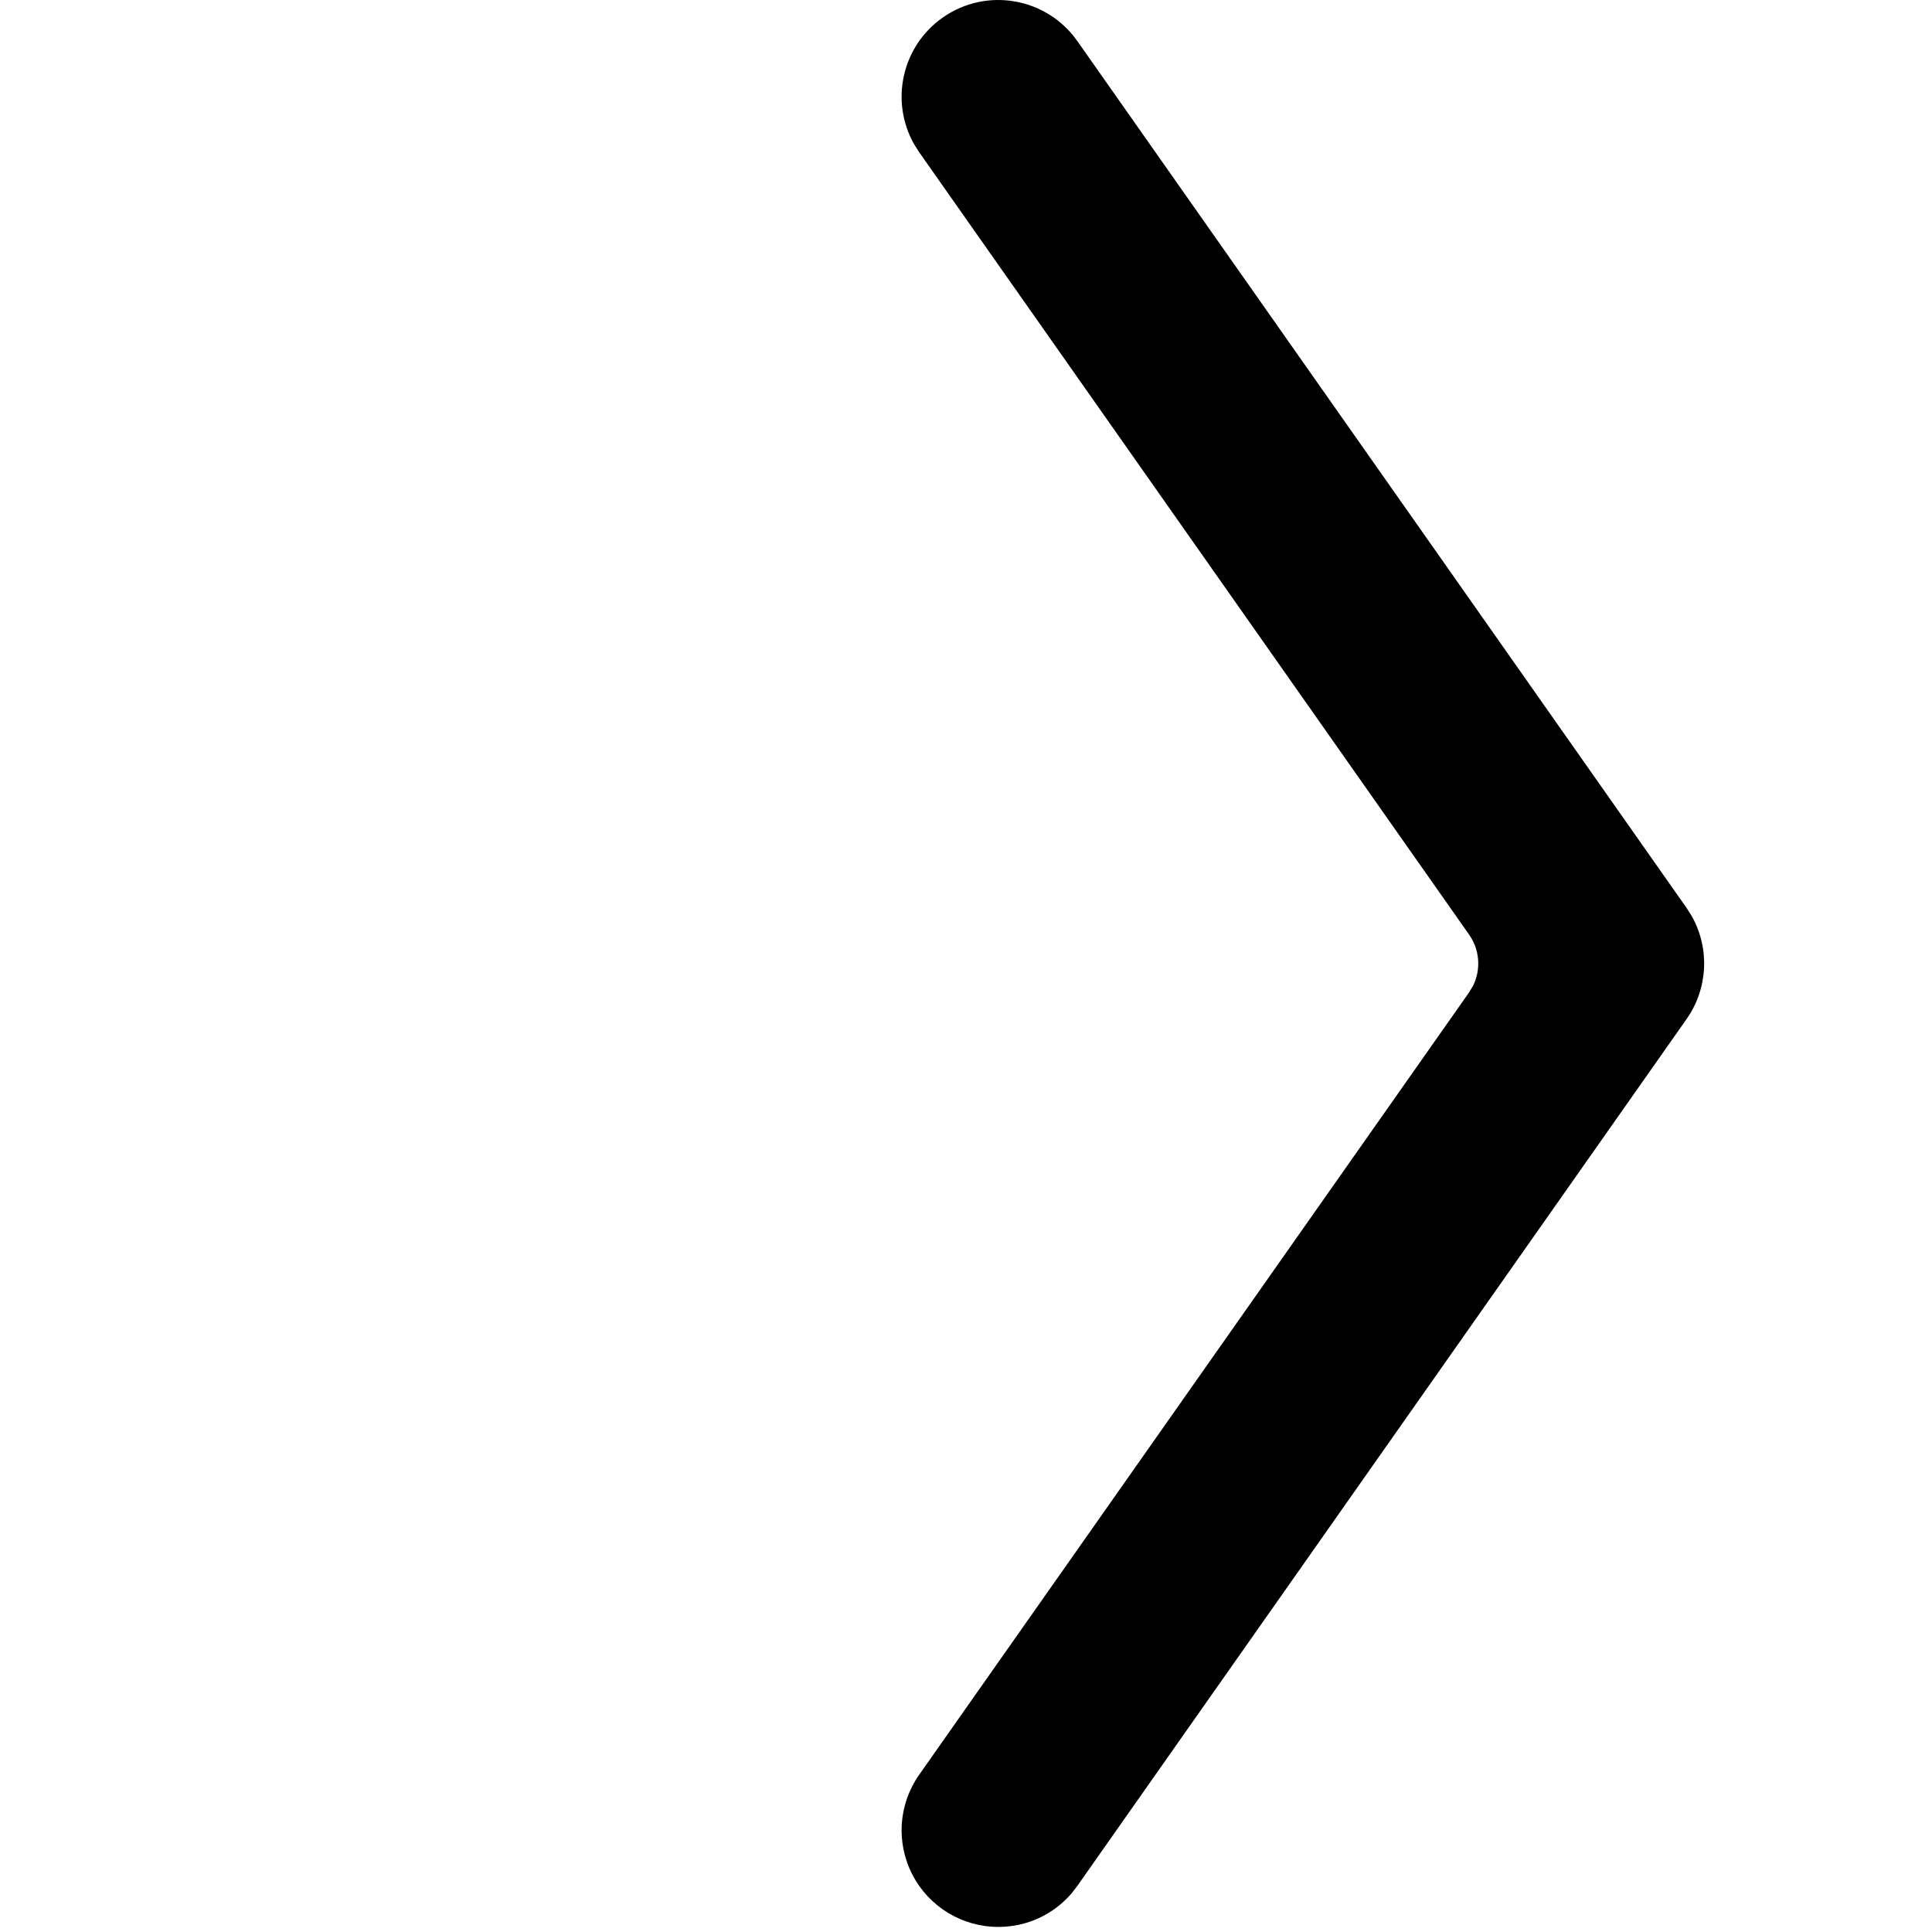
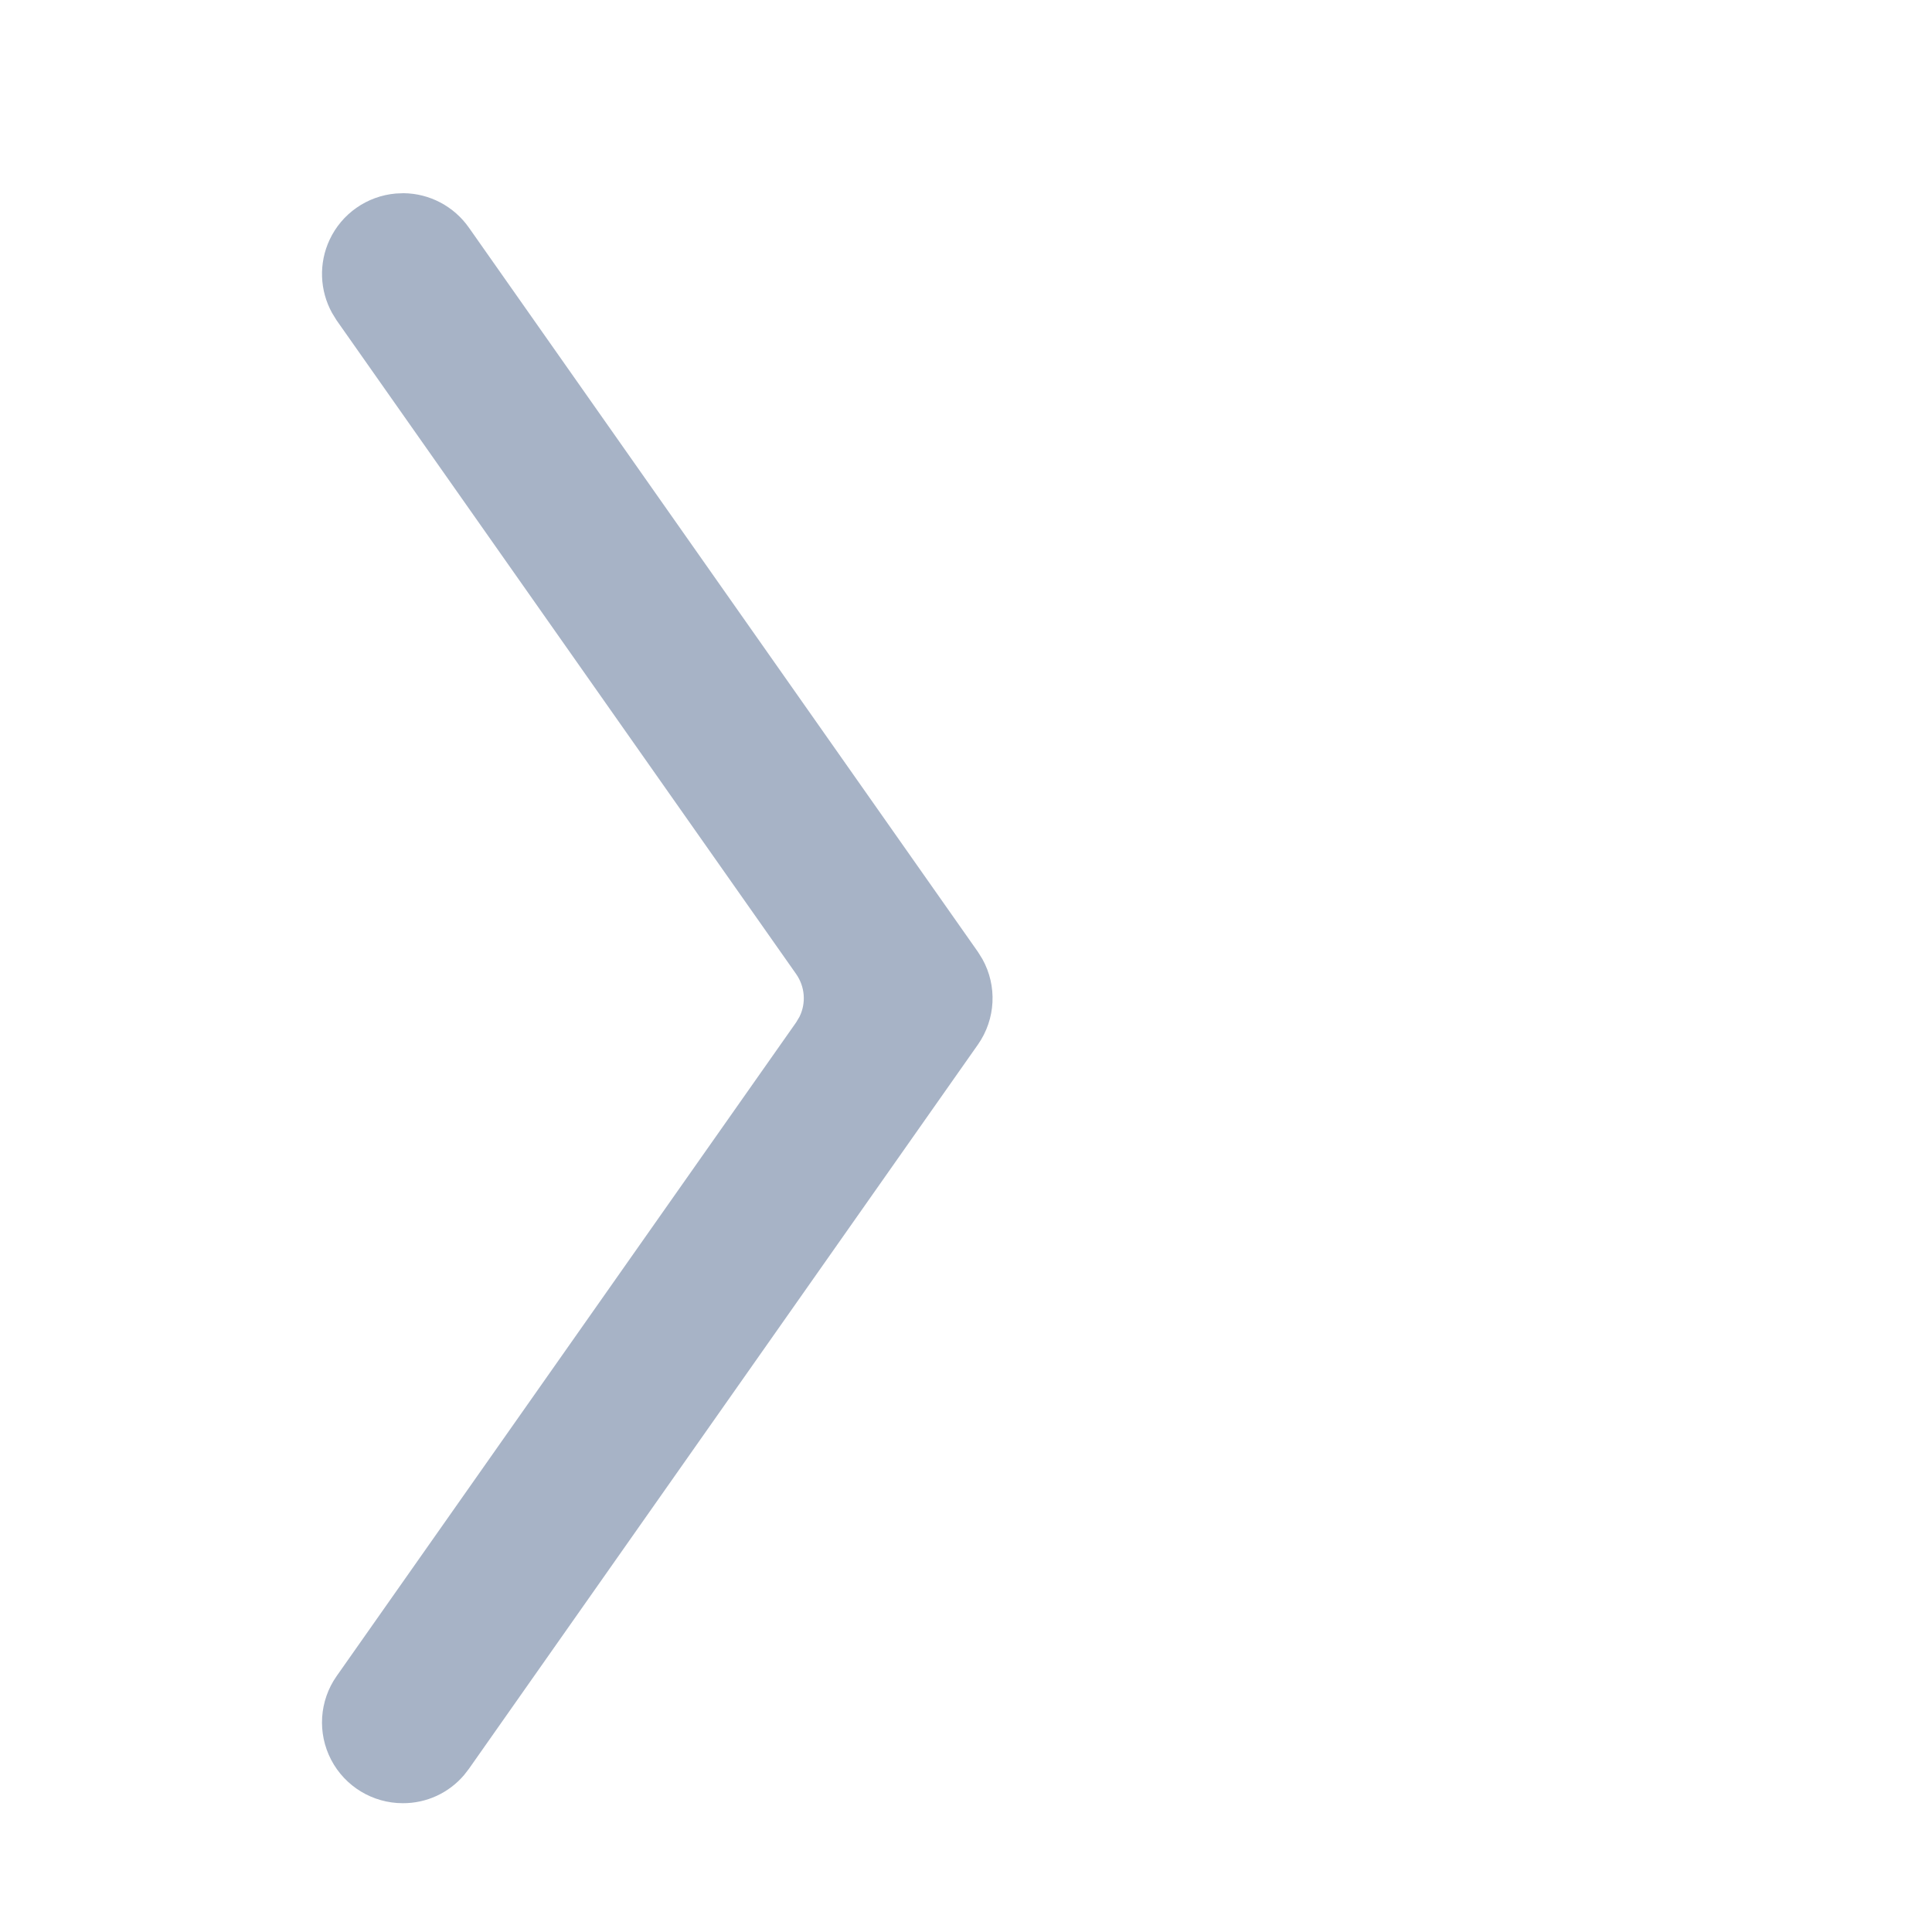
- <svg xmlns="http://www.w3.org/2000/svg" width="30" height="30" viewbox="0 0 30 30" code="81127" transform="">
-   <path d="M26.191 14.101L16.731 0.641C16.256-0.038 15.32-0.204 14.641 0.271 14.002 0.718 13.817 1.573 14.194 2.239L14.271 2.361 22.811 14.511C22.978 14.747 22.999 15.053 22.874 15.306L22.811 15.411 14.271 27.561C13.95 28.019 13.911 28.618 14.17 29.114 14.428 29.61 14.942 29.921 15.501 29.921 15.942 29.923 16.359 29.729 16.642 29.397L16.731 29.281 26.191 15.821C26.522 15.348 26.55 14.731 26.274 14.233L26.191 14.101 16.731 0.641 26.191 14.101Z" />
+ <svg xmlns="http://www.w3.org/2000/svg" width="30" height="30" viewBox="0 0 30 30">
+   <g fill="none" fill-rule="evenodd" class="angle-double-right-secondary">
+     <path fill="#A7B3C6" fill-rule="nonzero" d="M6.267,3 L6.146,3.005 C5.699,3.044 5.308,3.317 5.118,3.723 C4.947,4.089 4.964,4.511 5.156,4.859 L5.226,4.973 L12.362,15.124 C12.501,15.322 12.519,15.577 12.414,15.789 L12.362,15.876 L5.226,26.028 C4.958,26.411 4.926,26.911 5.142,27.326 C5.358,27.74 5.787,28 6.254,28 C6.623,28.002 6.971,27.84 7.207,27.562 L7.282,27.465 L15.186,16.219 C15.463,15.823 15.486,15.308 15.255,14.893 L15.186,14.782 L7.282,3.536 C7.048,3.202 6.669,3.004 6.267,3 Z" class="angle-double-right-secondary__shape" />
+   </g>
</svg>
